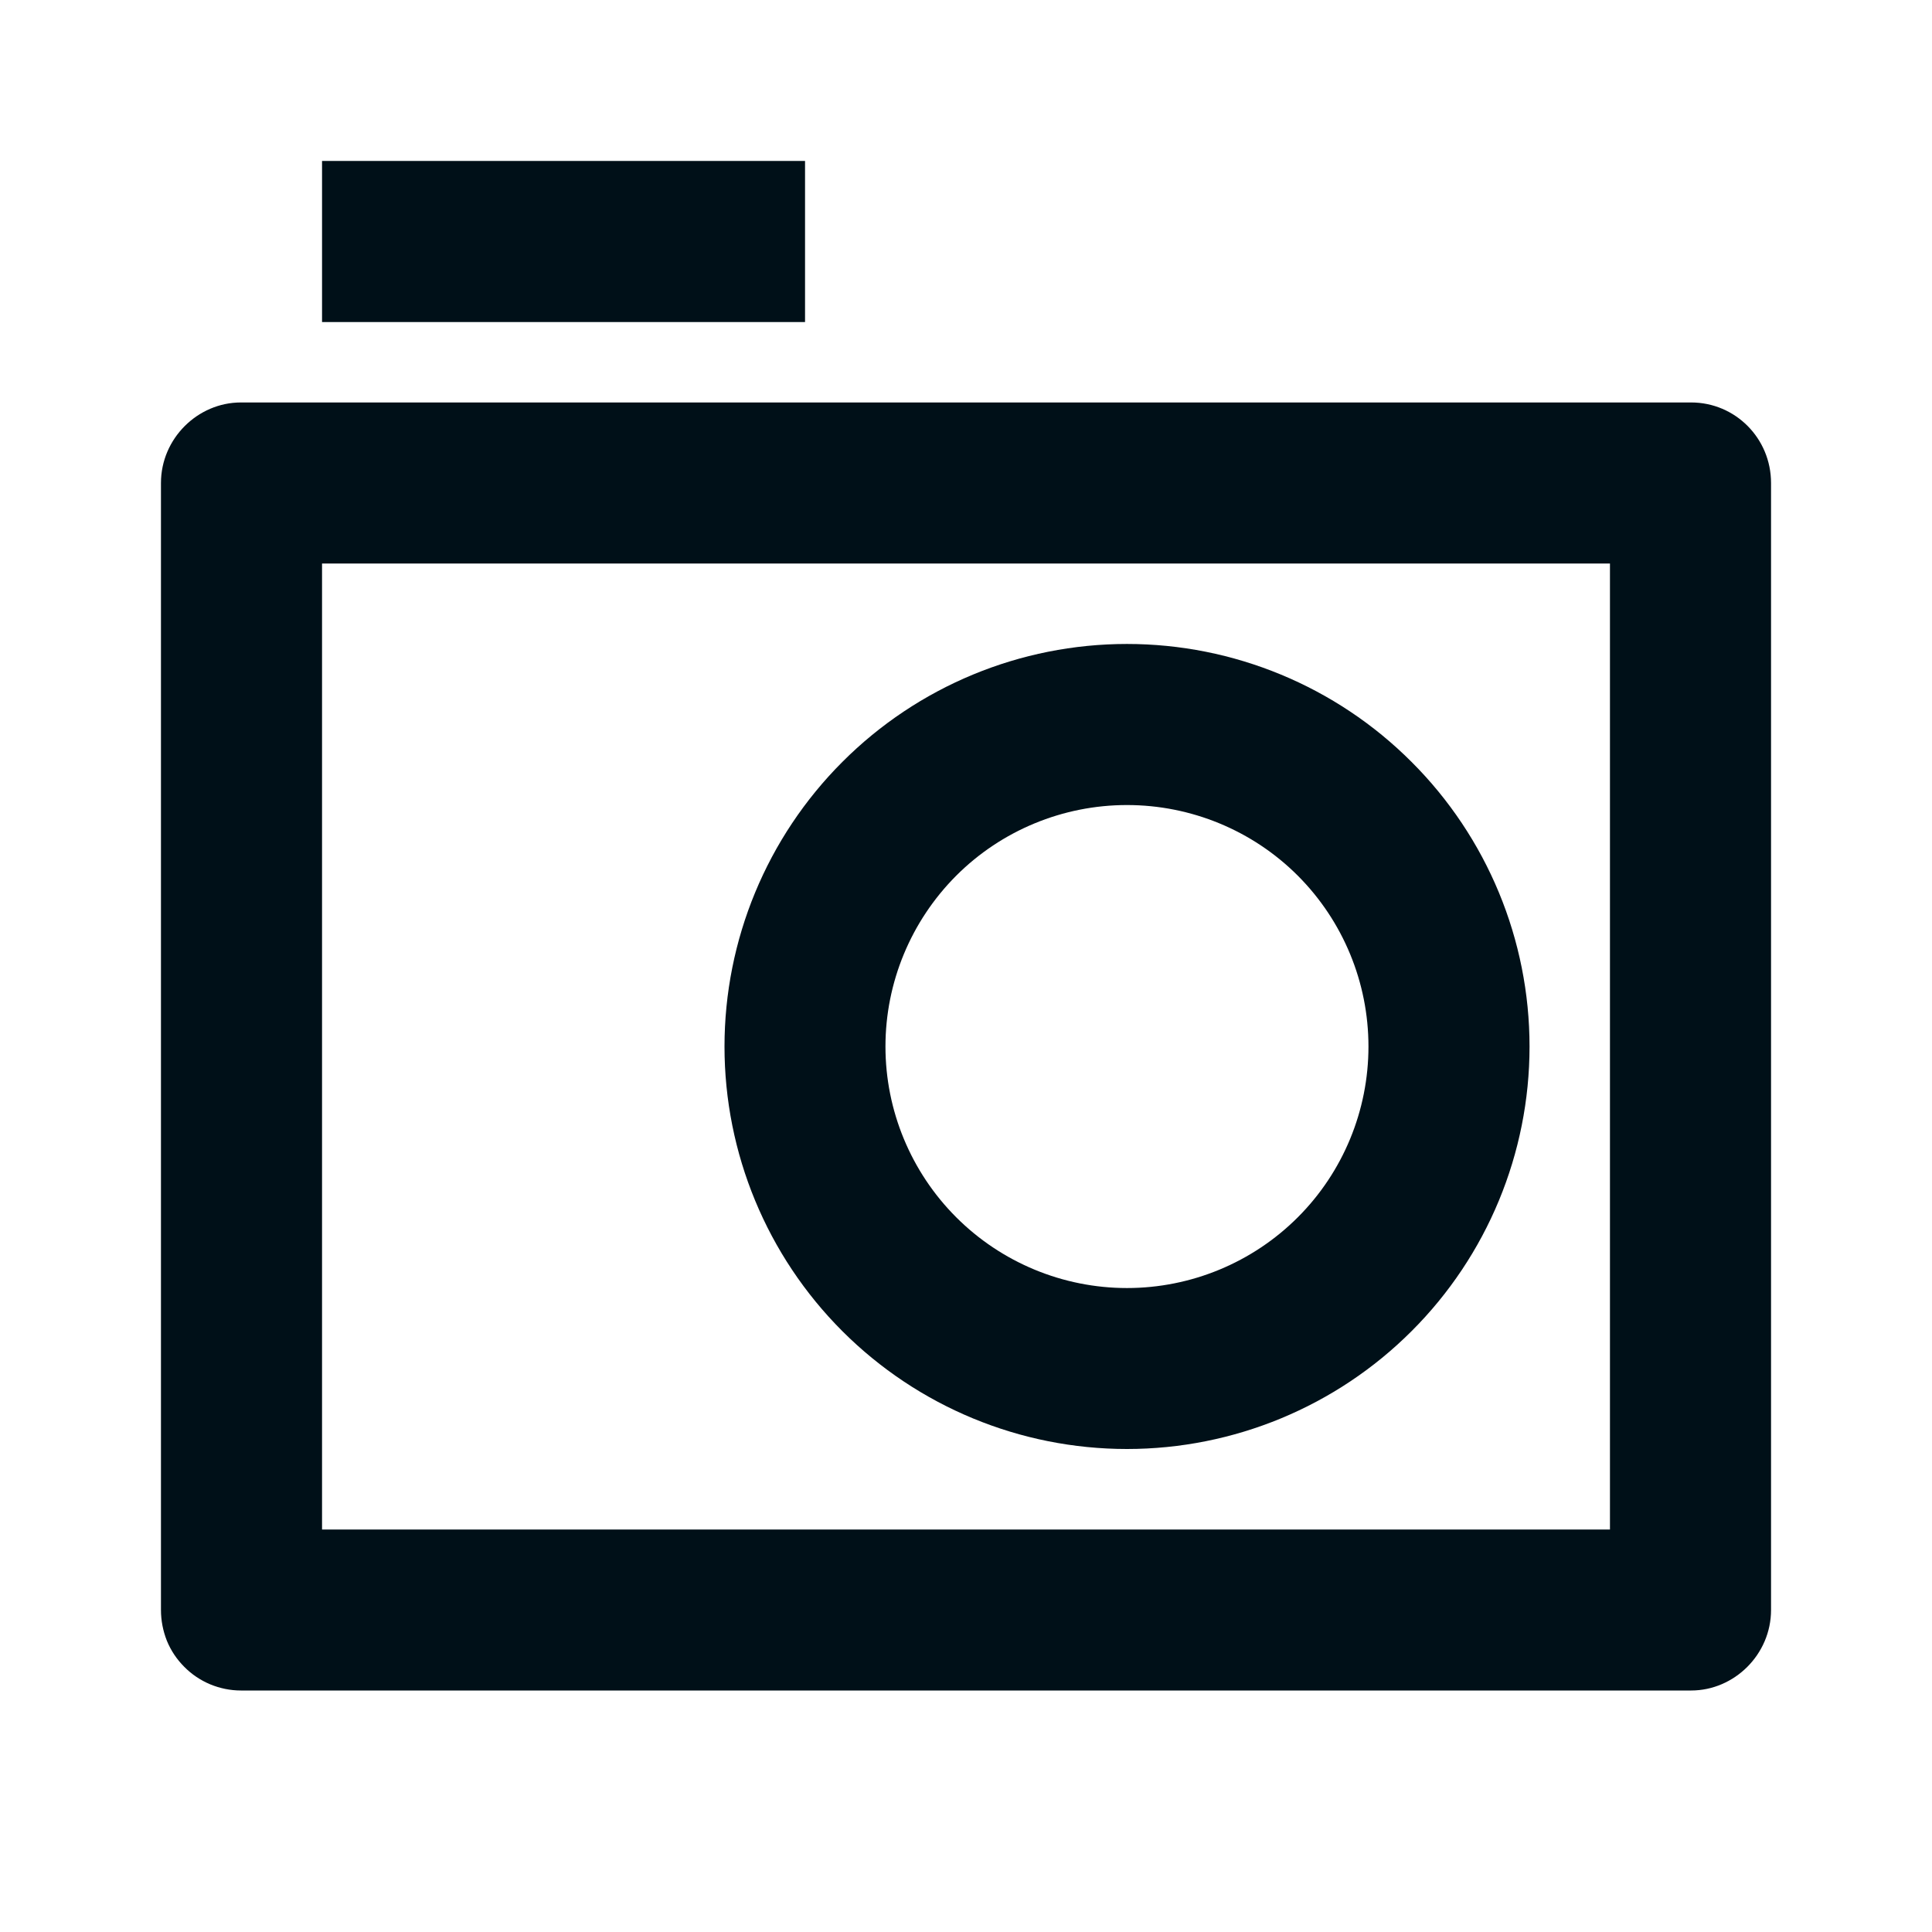
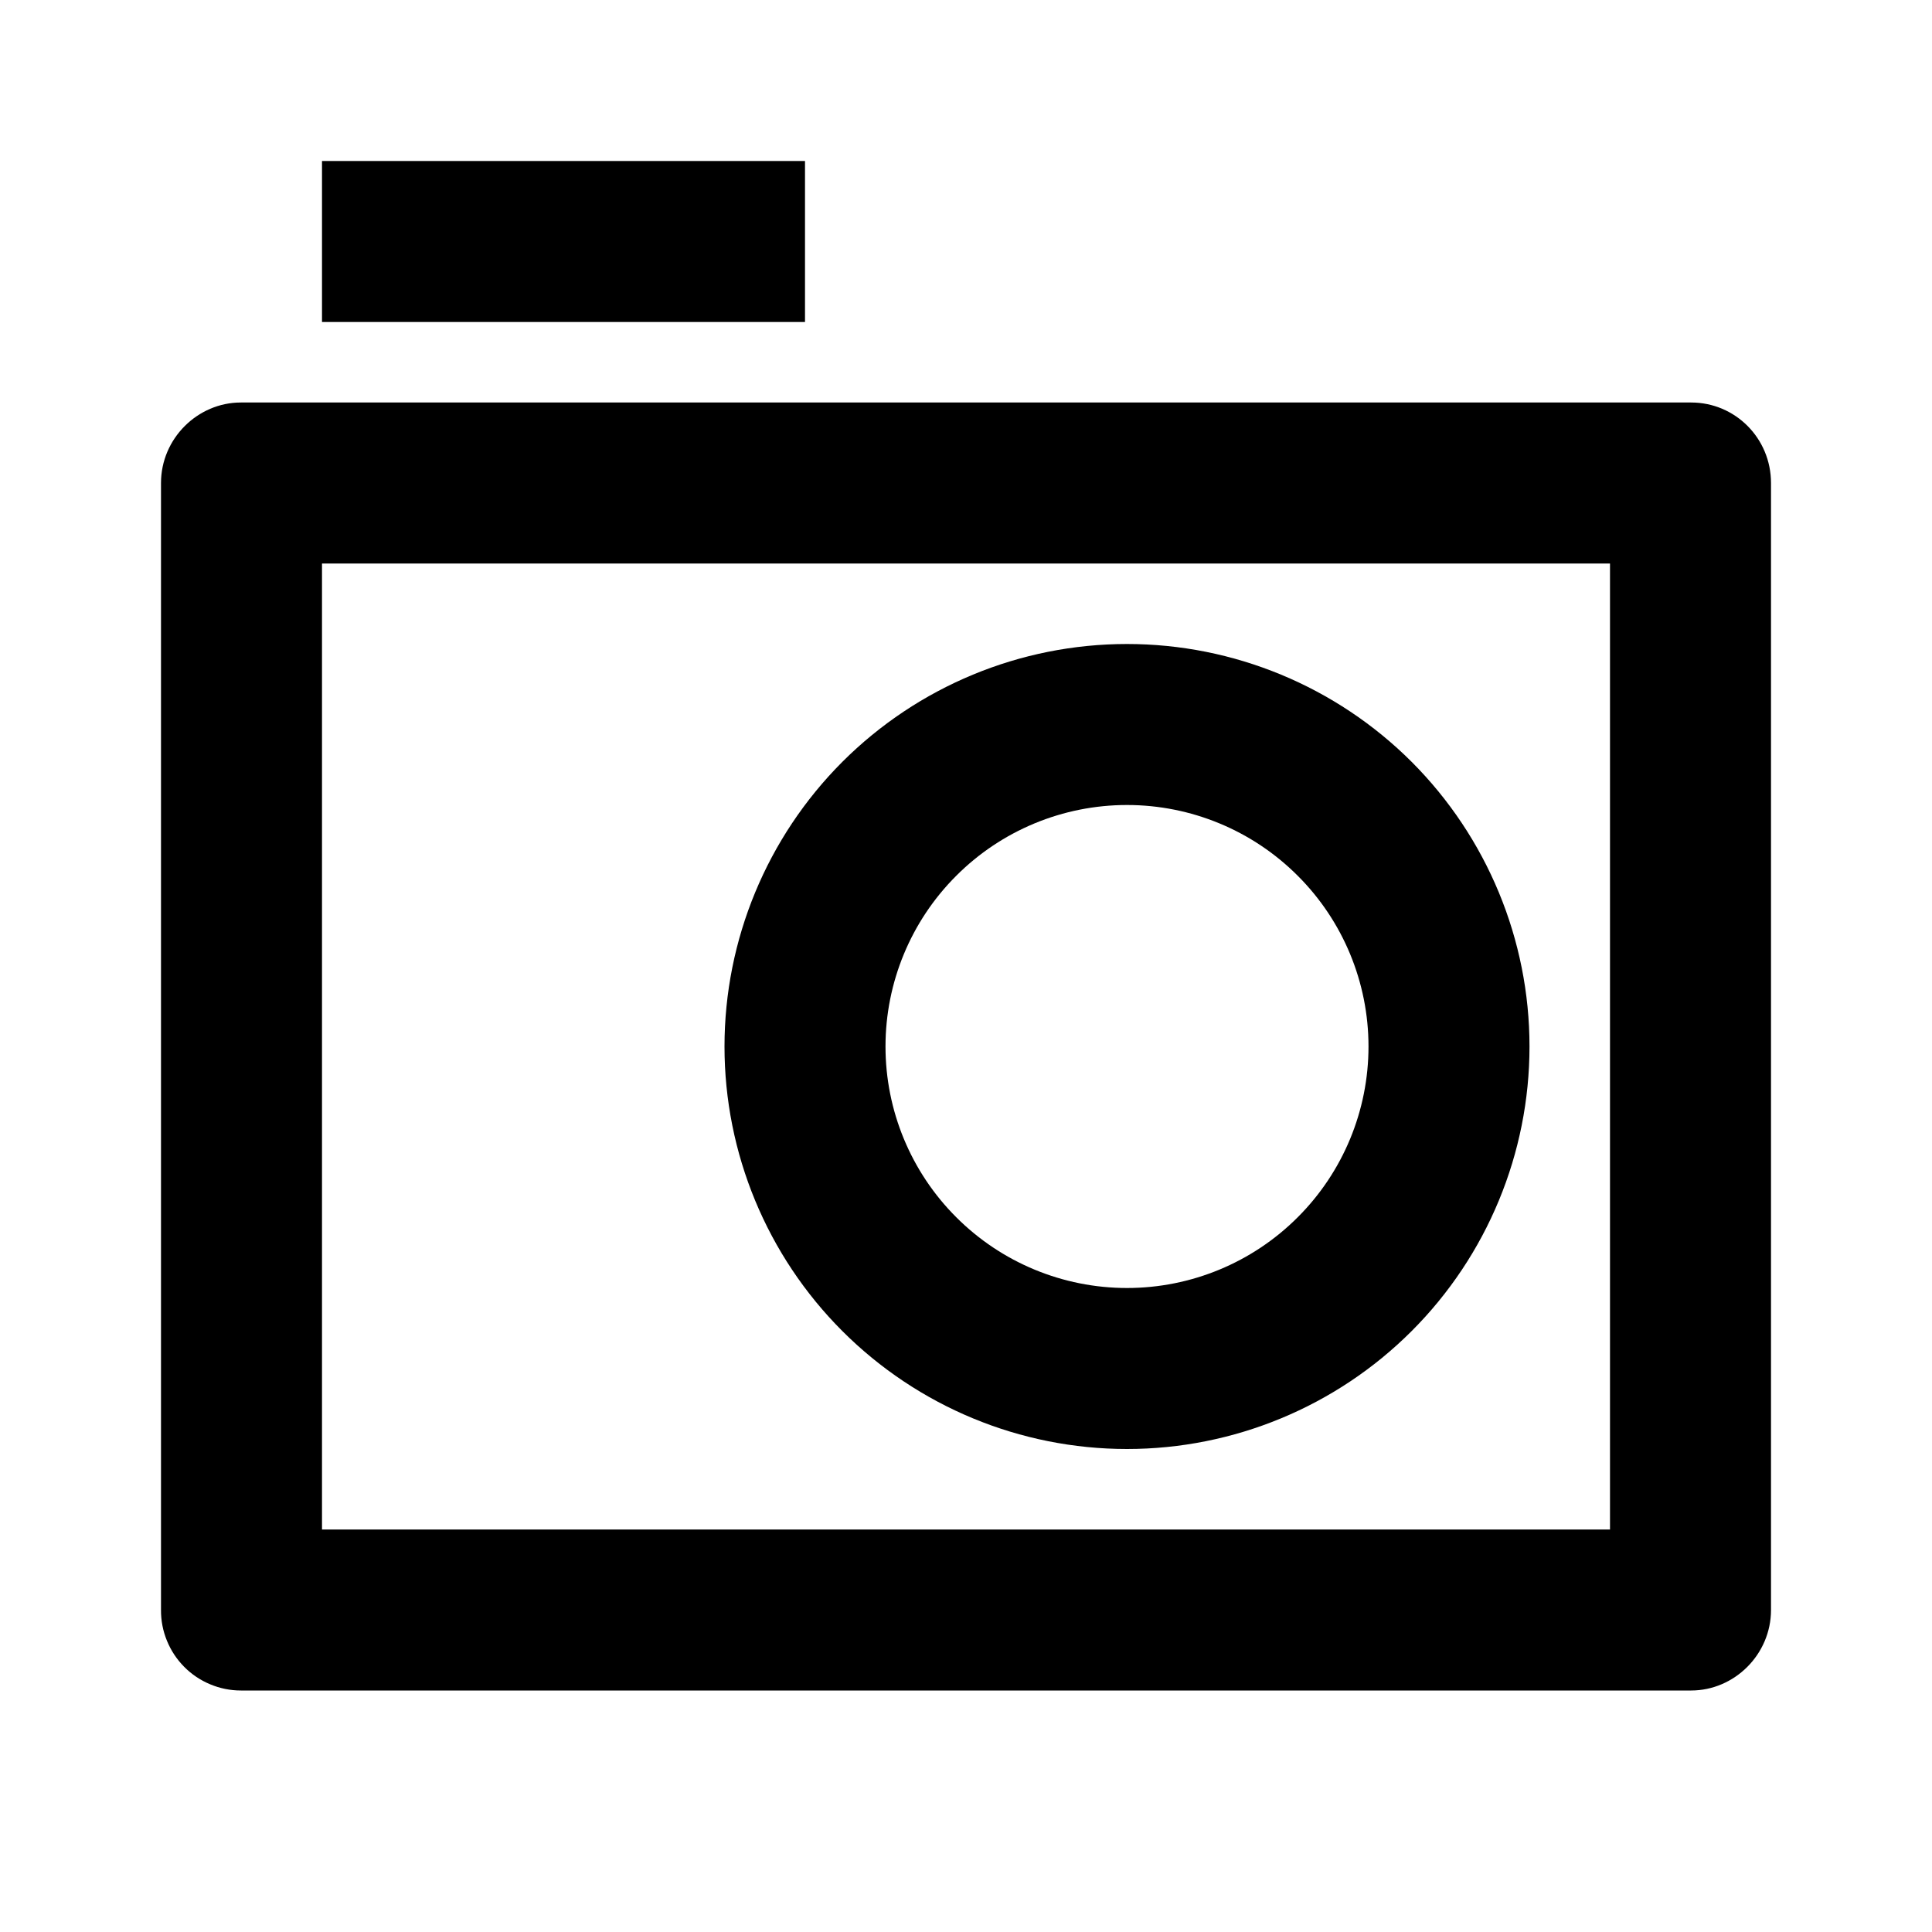
- <svg xmlns="http://www.w3.org/2000/svg" width="16" height="16" viewBox="0 0 16 16" fill="none">
-   <path d="M1.333 4C1.333 3.632 1.637 3.333 1.995 3.333H14.005C14.371 3.333 14.667 3.63 14.667 4V13.333C14.667 13.701 14.363 14 14.005 14H1.995C1.907 14 1.821 13.982 1.741 13.949C1.66 13.915 1.587 13.866 1.526 13.804C1.464 13.742 1.415 13.669 1.382 13.588C1.35 13.507 1.333 13.421 1.333 13.333V4ZM2.667 4.667V12.667H13.333V4.667H2.667ZM9.333 10.667C9.864 10.667 10.373 10.456 10.748 10.081C11.123 9.706 11.333 9.197 11.333 8.667C11.333 8.136 11.123 7.628 10.748 7.252C10.373 6.877 9.864 6.667 9.333 6.667C8.803 6.667 8.294 6.877 7.919 7.252C7.544 7.628 7.333 8.136 7.333 8.667C7.333 9.197 7.544 9.706 7.919 10.081C8.294 10.456 8.803 10.667 9.333 10.667ZM9.333 12C8.449 12 7.601 11.649 6.976 11.024C6.351 10.399 6 9.551 6 8.667C6 7.783 6.351 6.935 6.976 6.31C7.601 5.684 8.449 5.333 9.333 5.333C10.217 5.333 11.065 5.684 11.69 6.31C12.316 6.935 12.667 7.783 12.667 8.667C12.667 9.551 12.316 10.399 11.69 11.024C11.065 11.649 10.217 12 9.333 12ZM2.667 1.333H6.667V2.667H2.667V1.333Z" fill="#001018" />
+ <svg xmlns="http://www.w3.org/2000/svg" viewBox="0 0 24 24">
+   <path d="M2 6C2 5.448 2.455 5 2.992 5H21.008C21.556 5 22 5.445 22 6V20C22 20.552 21.545 21 21.008 21H2.992C2.861 21 2.732 20.974 2.611 20.923C2.49 20.873 2.38 20.799 2.288 20.706C2.196 20.613 2.123 20.503 2.074 20.382C2.024 20.261 1.999 20.131 2 20V6ZM4 7V19H20V7H4ZM14 16C14.796 16 15.559 15.684 16.121 15.121C16.684 14.559 17 13.796 17 13C17 12.204 16.684 11.441 16.121 10.879C15.559 10.316 14.796 10 14 10C13.204 10 12.441 10.316 11.879 10.879C11.316 11.441 11 12.204 11 13C11 13.796 11.316 14.559 11.879 15.121C12.441 15.684 13.204 16 14 16ZM14 18C12.674 18 11.402 17.473 10.464 16.535C9.527 15.598 9 14.326 9 13C9 11.674 9.527 10.402 10.464 9.464C11.402 8.527 12.674 8 14 8C15.326 8 16.598 8.527 17.536 9.464C18.473 10.402 19 11.674 19 13C19 14.326 18.473 15.598 17.536 16.535C16.598 17.473 15.326 18 14 18ZM4 2H10V4H4V2Z" />
</svg>
